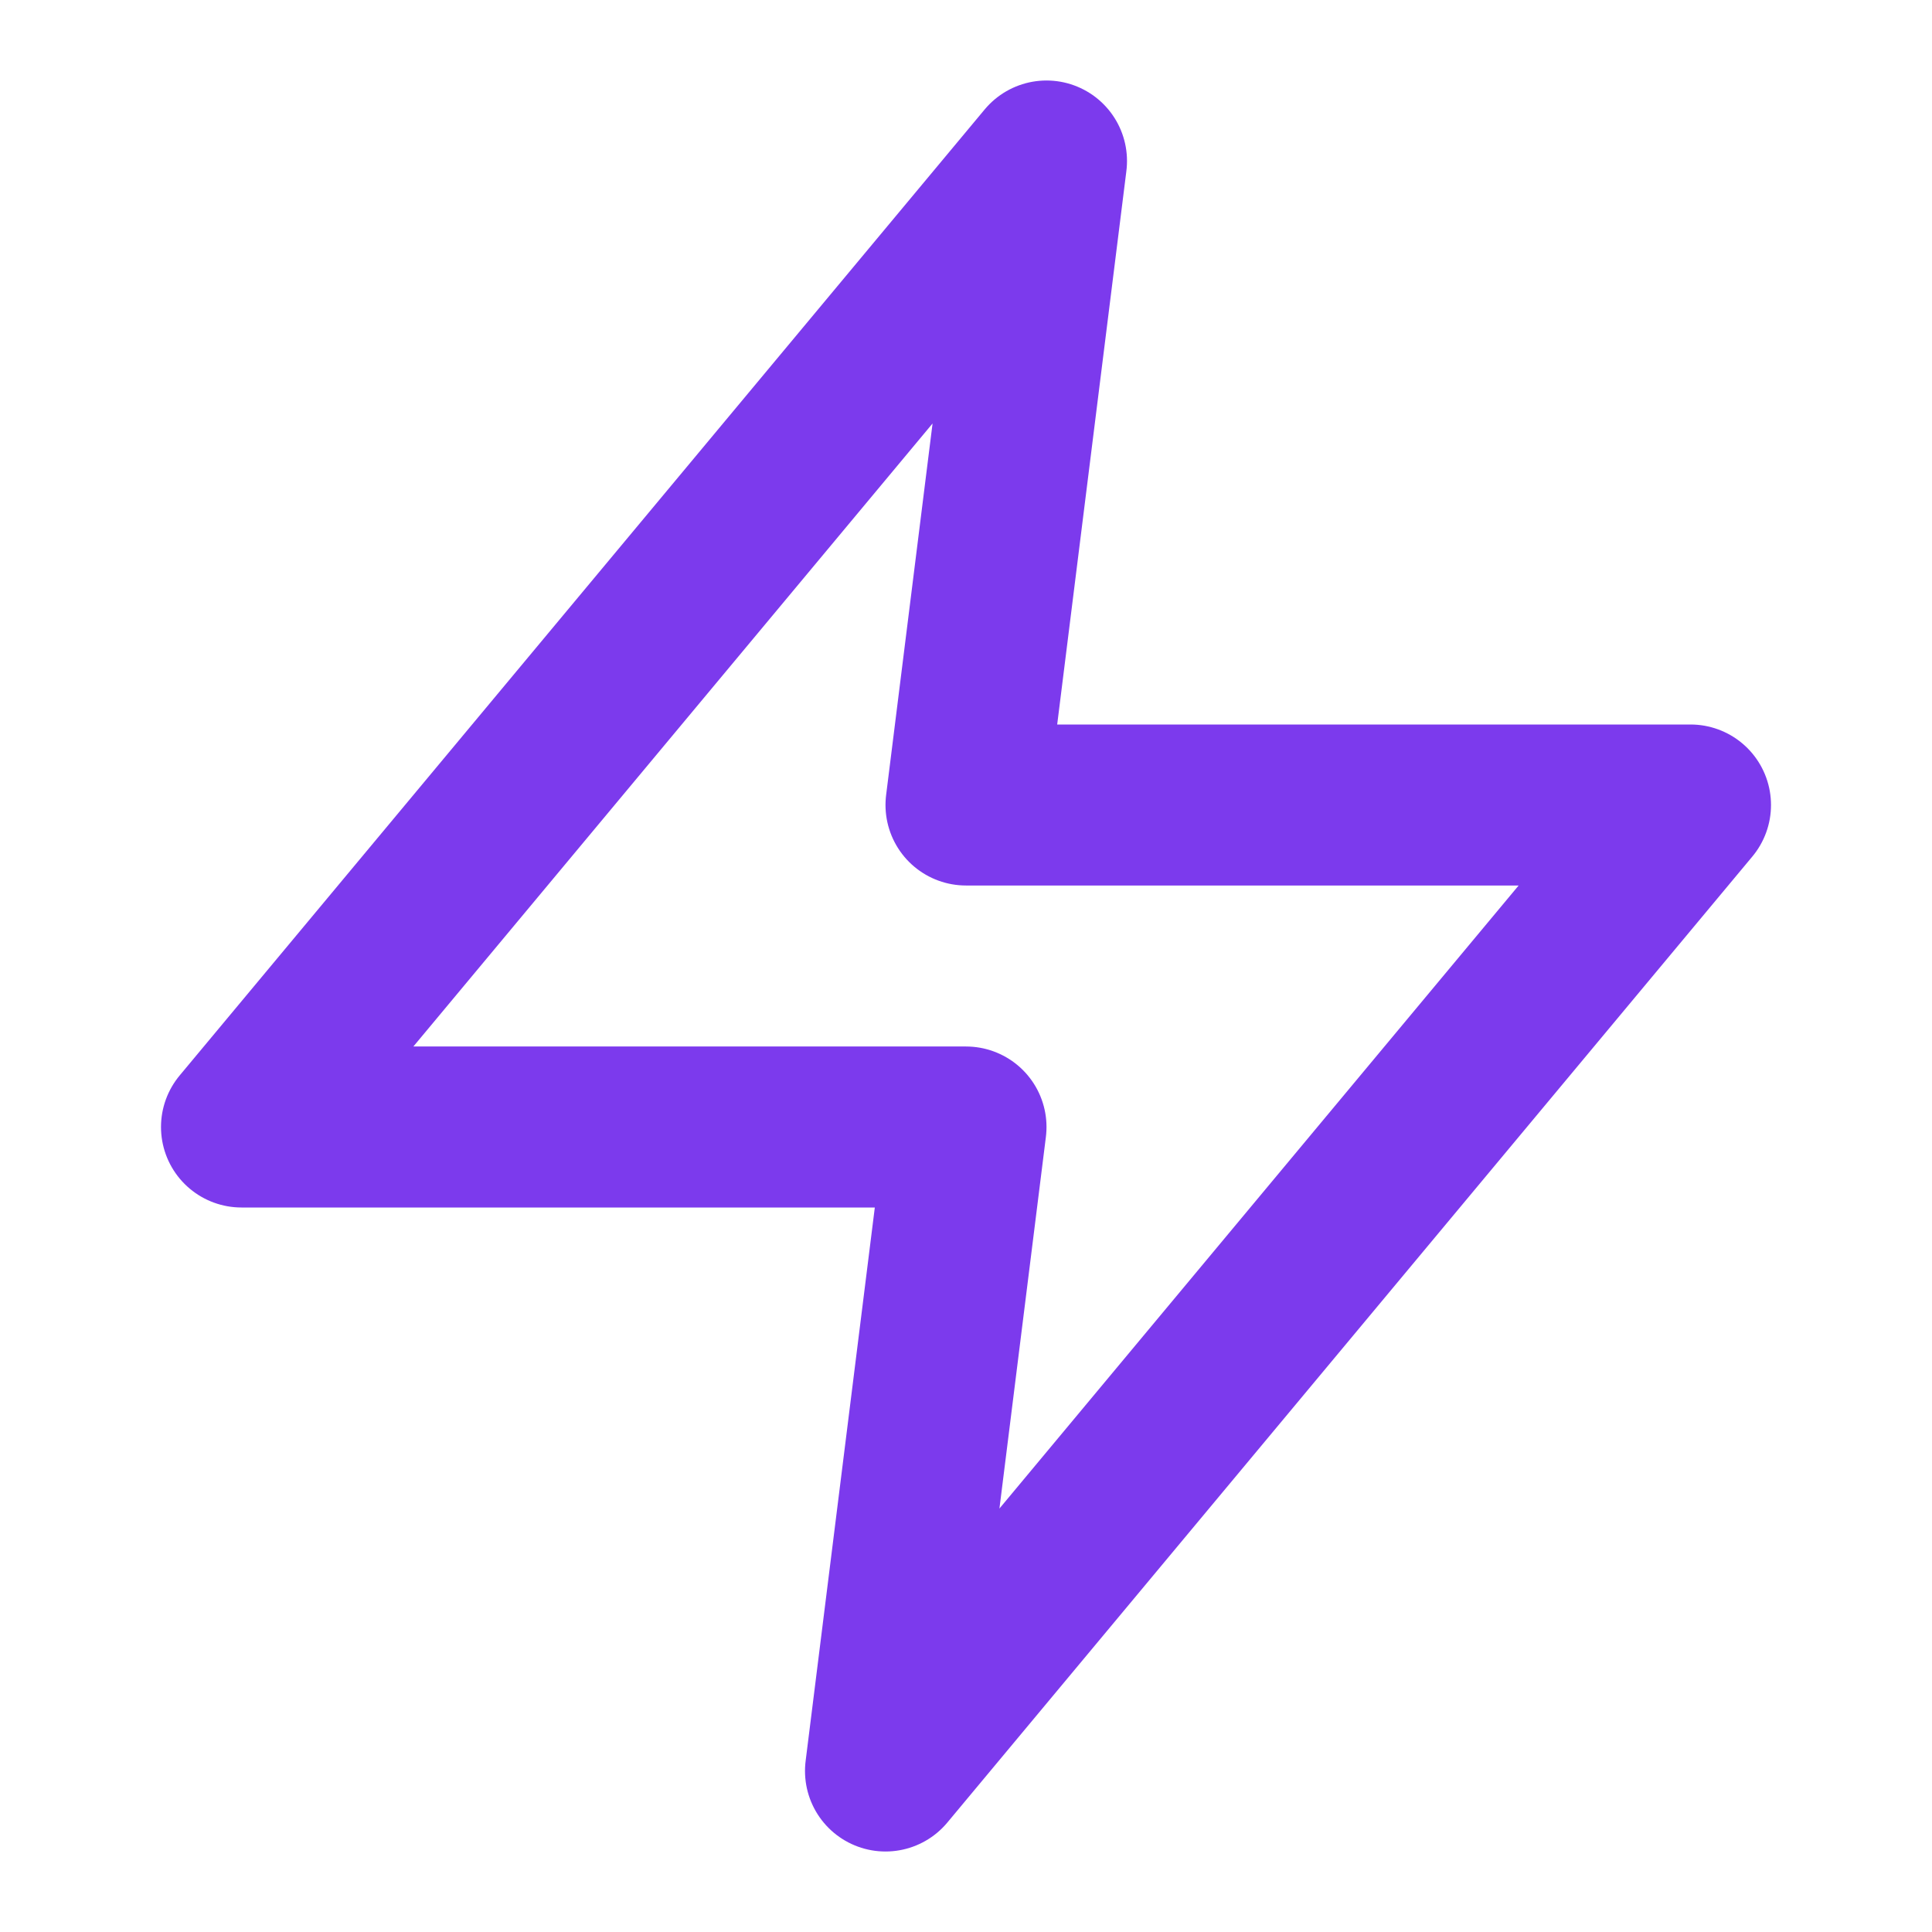
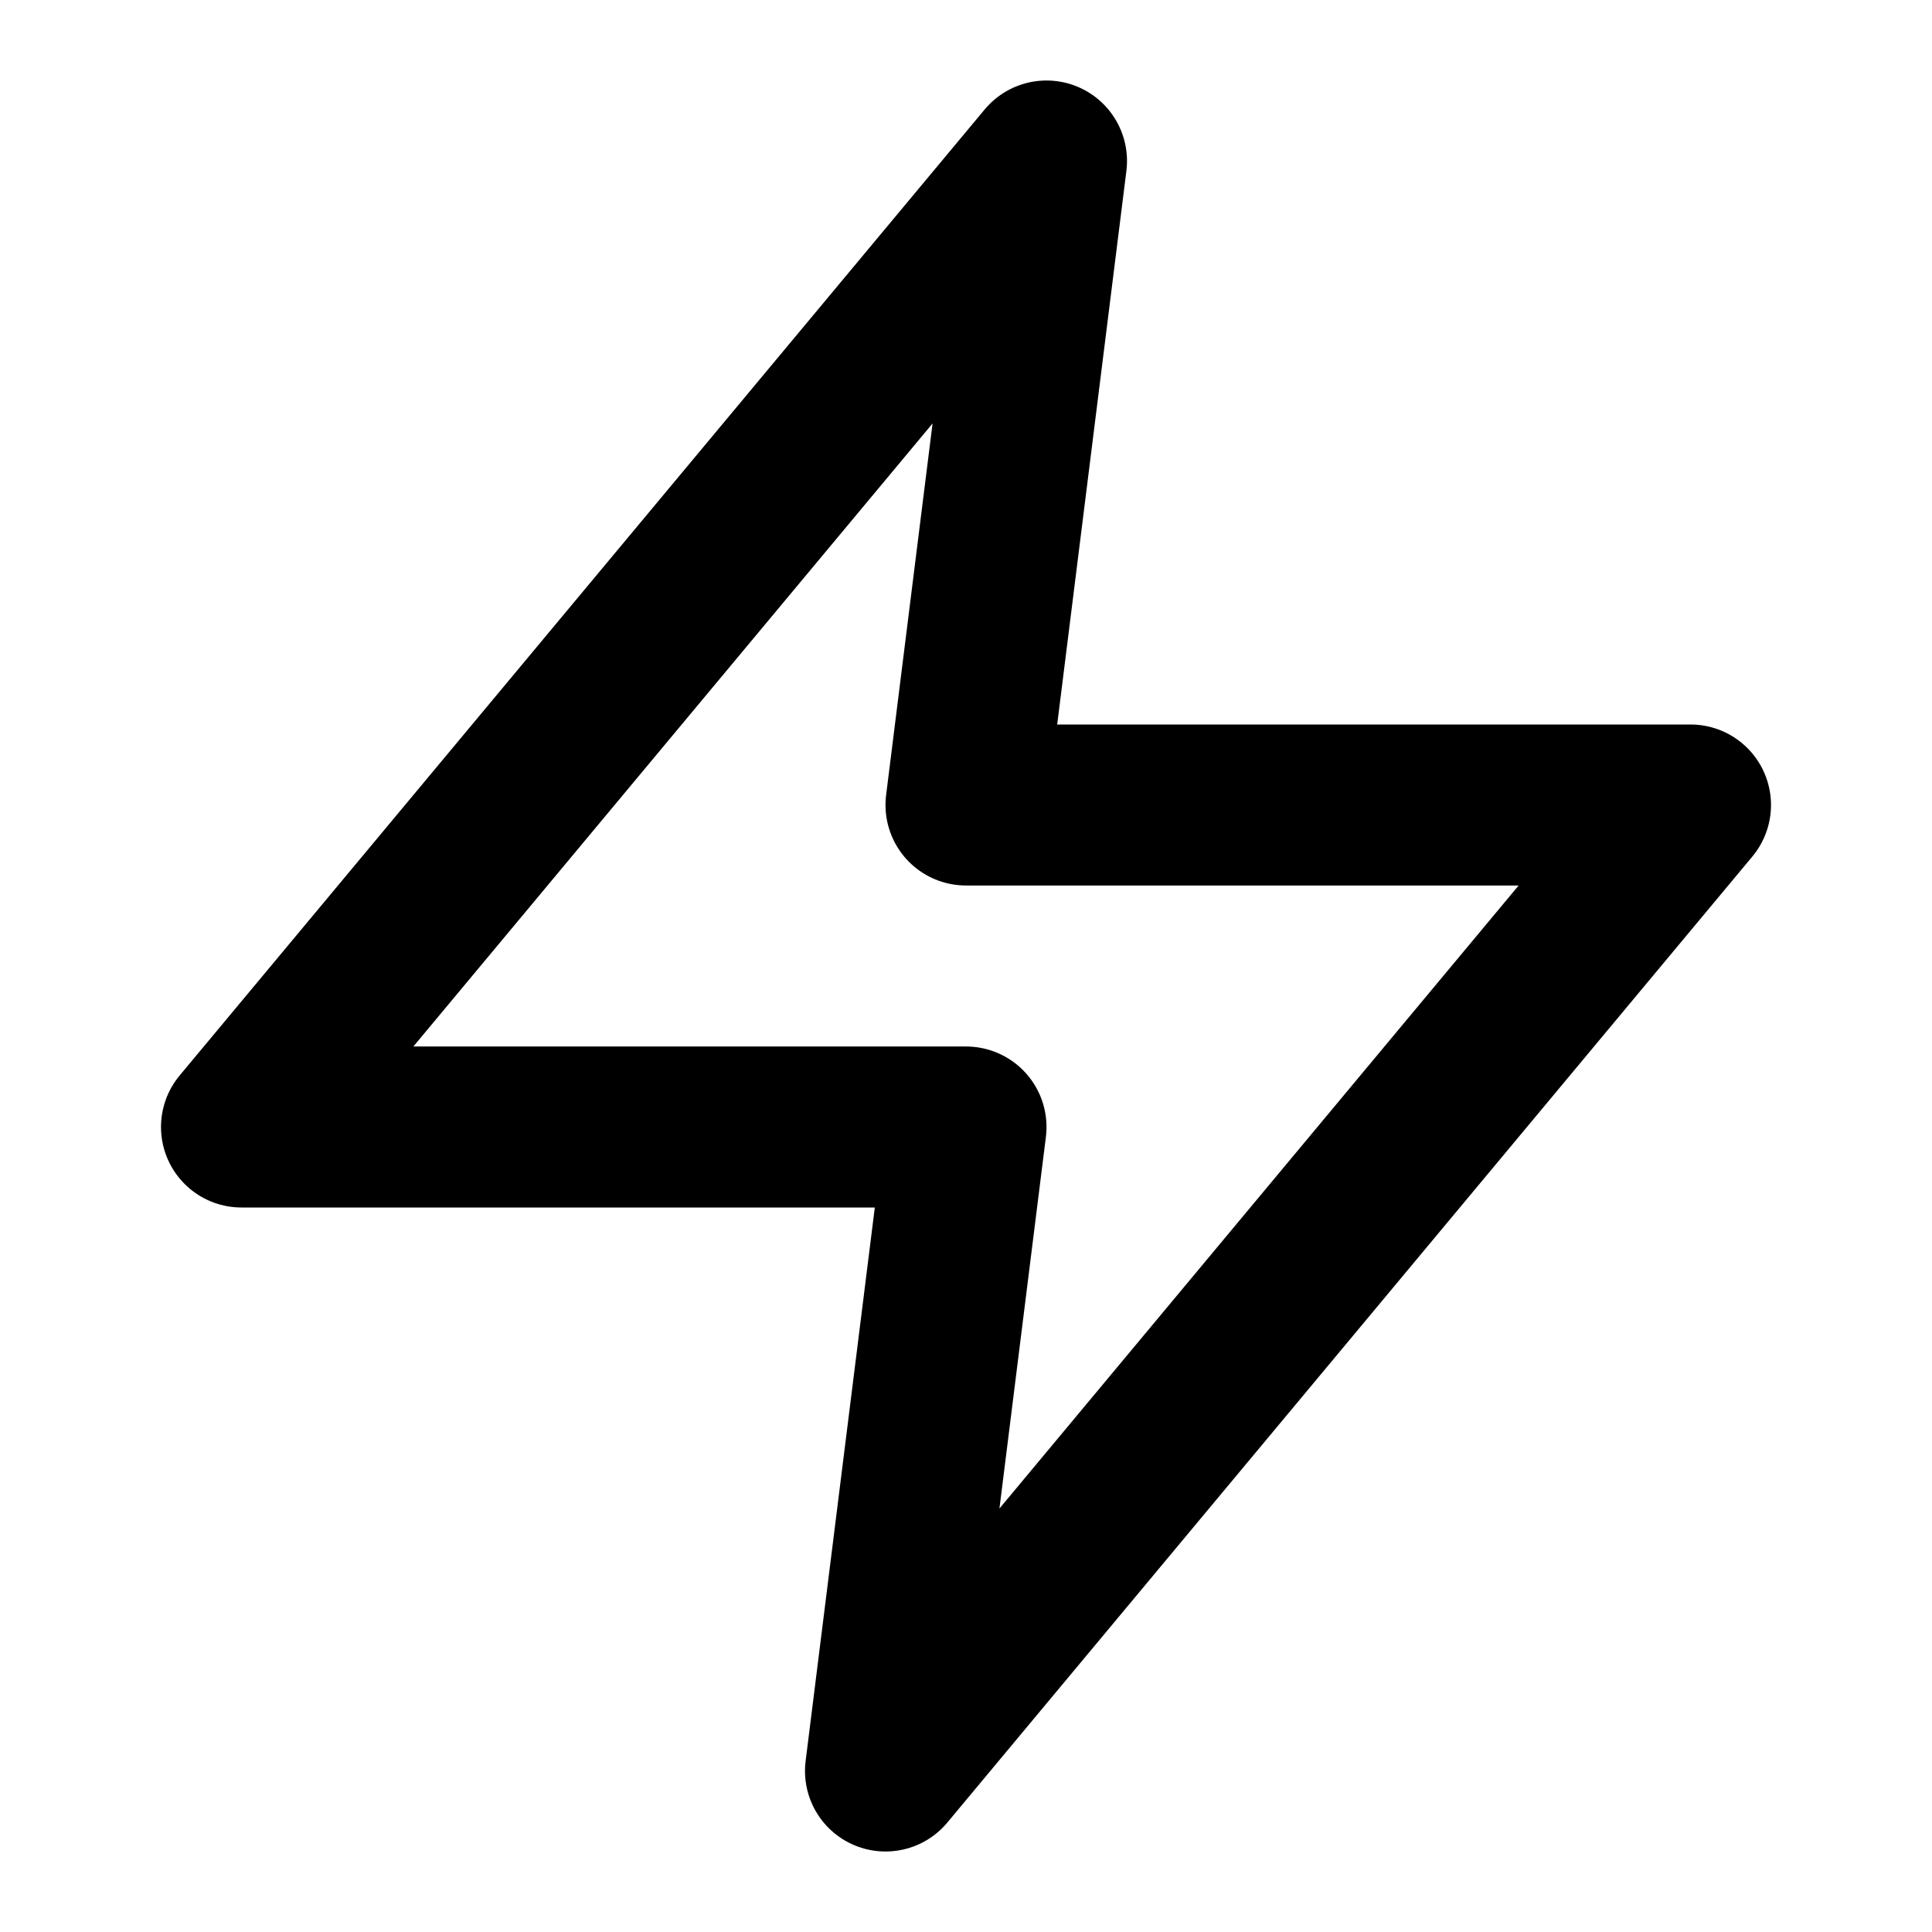
- <svg xmlns="http://www.w3.org/2000/svg" width="24" height="24" viewBox="0 0 24 24" fill="none" stroke="#7c3aed" stroke-width="2" stroke-linecap="round" stroke-linejoin="round">
+ <svg xmlns="http://www.w3.org/2000/svg" width="24" height="24" viewBox="0 0 24 24" fill="none" stroke="#000000" stroke-width="2" stroke-linecap="round" stroke-linejoin="round">
  <polygon points="13,2 3,14 12,14 11,22 21,10 12,10 13,2" />
</svg>
